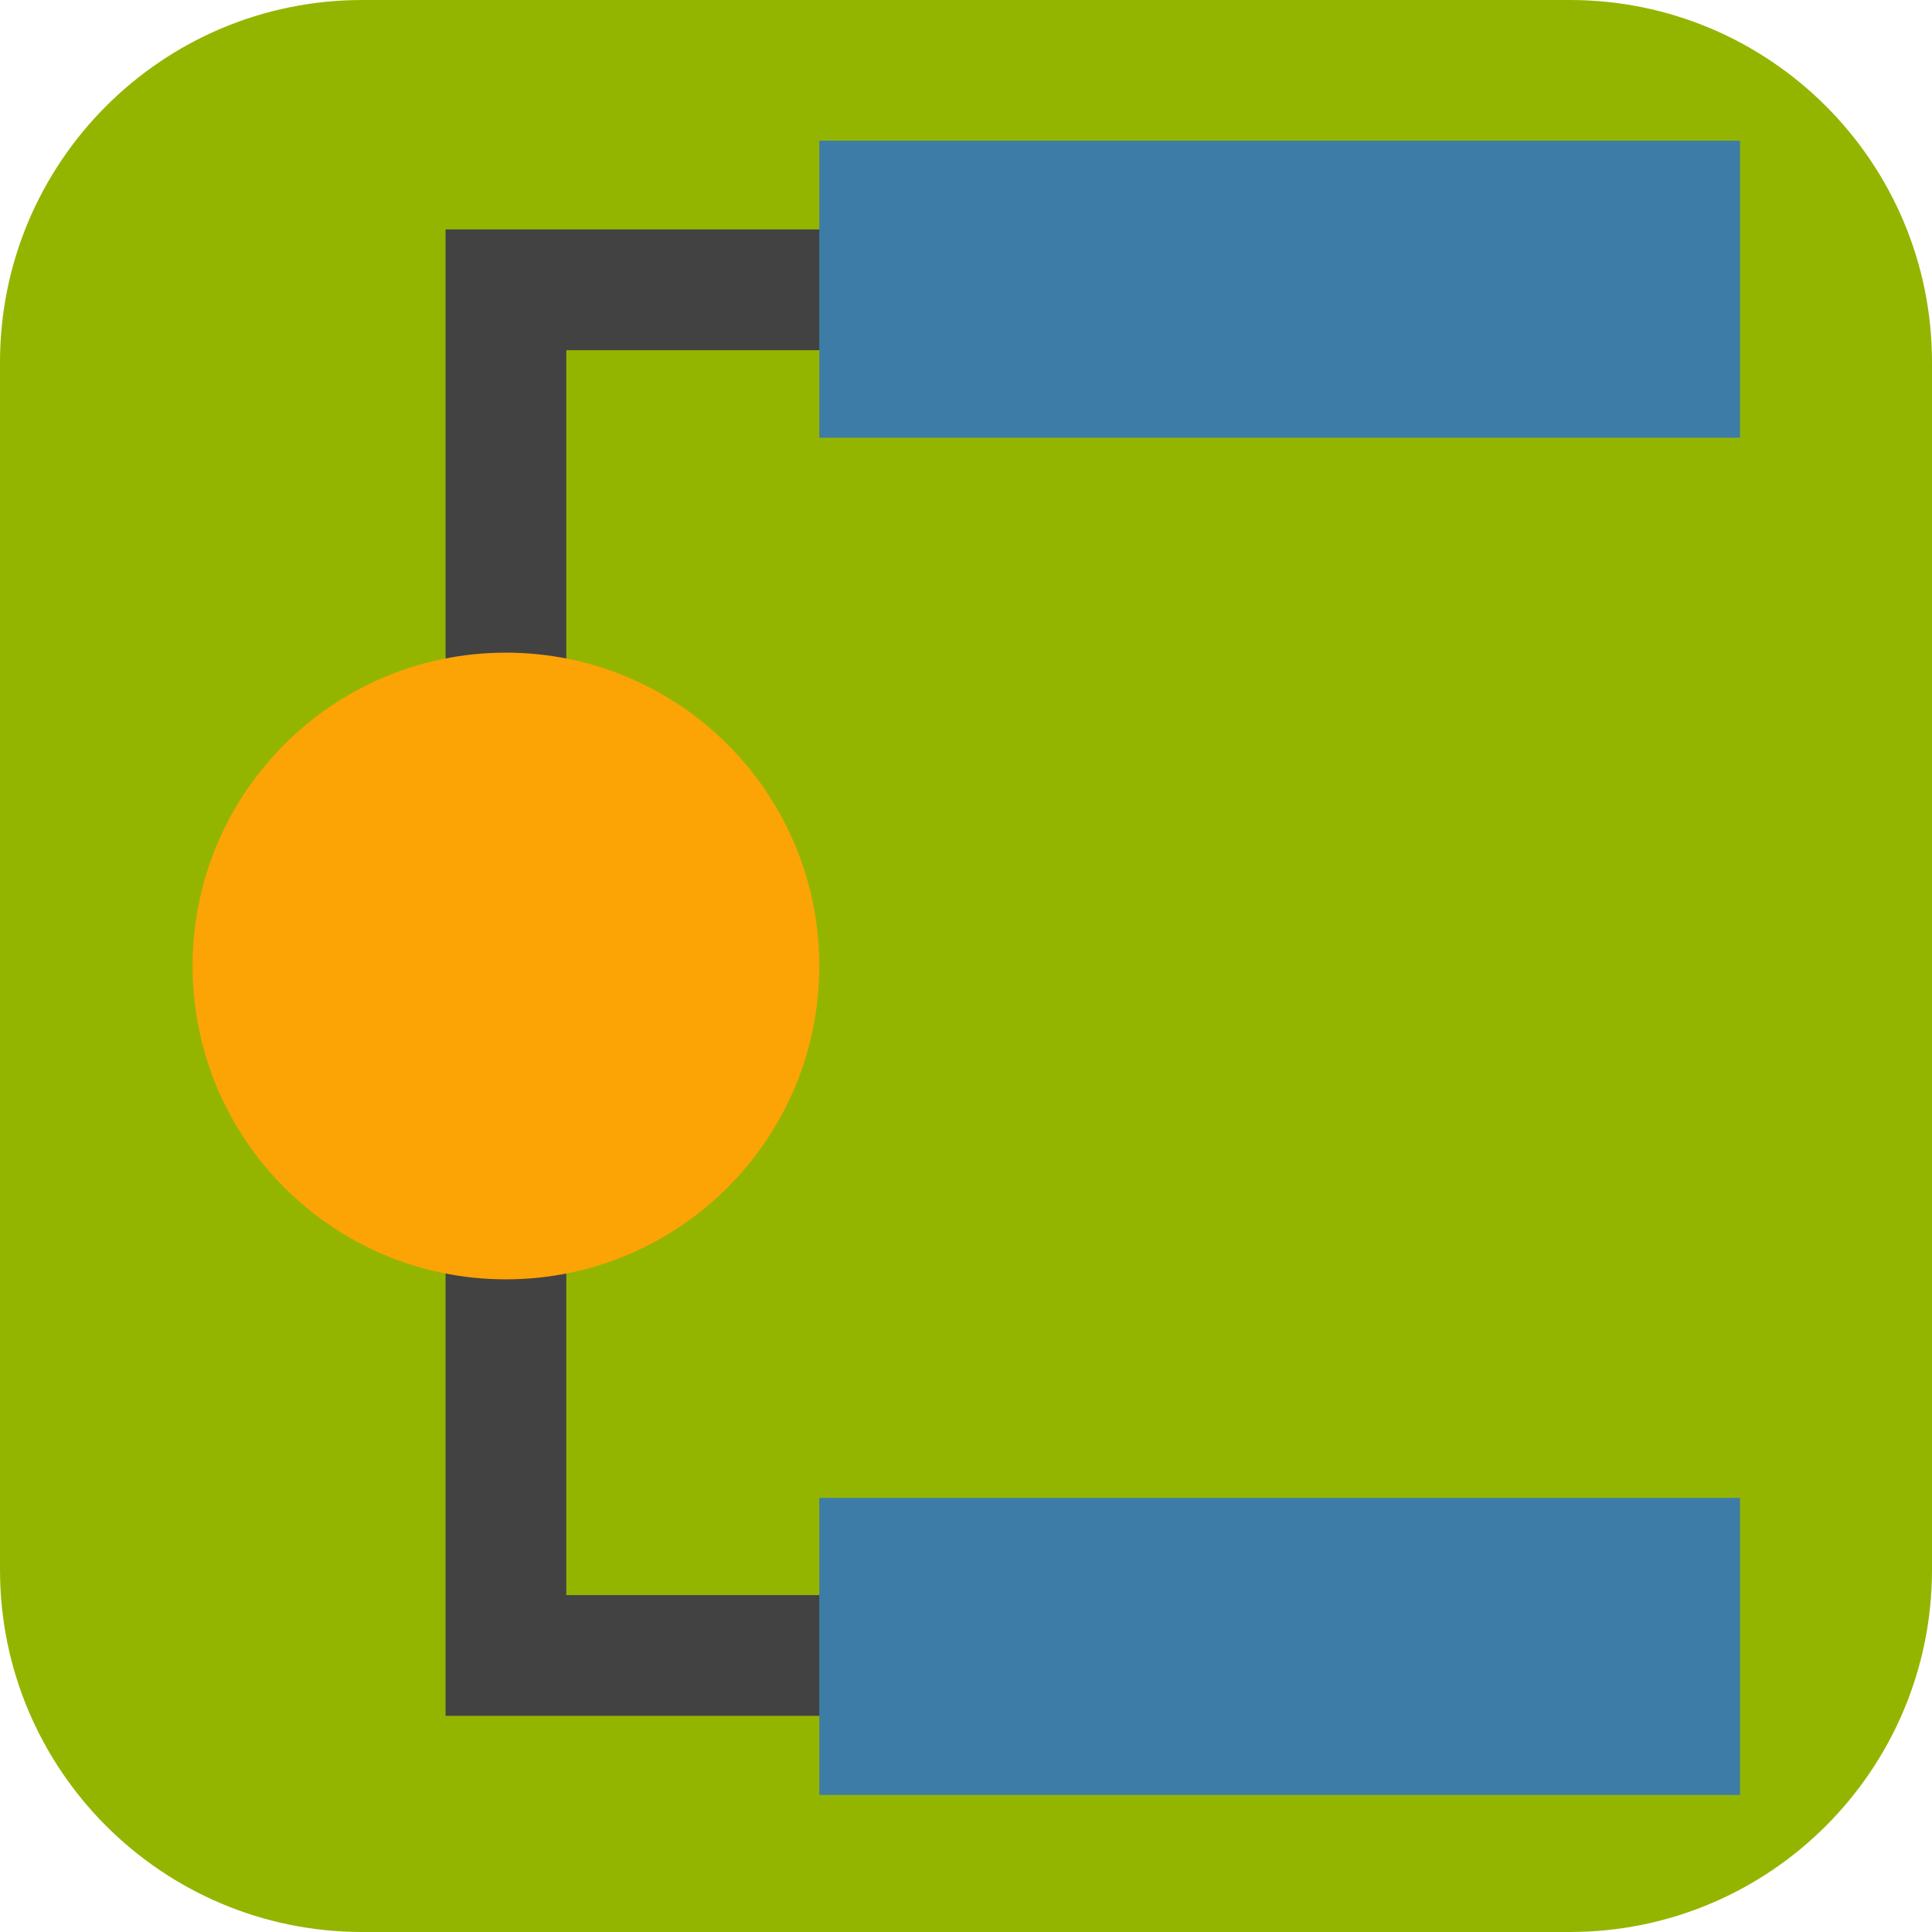
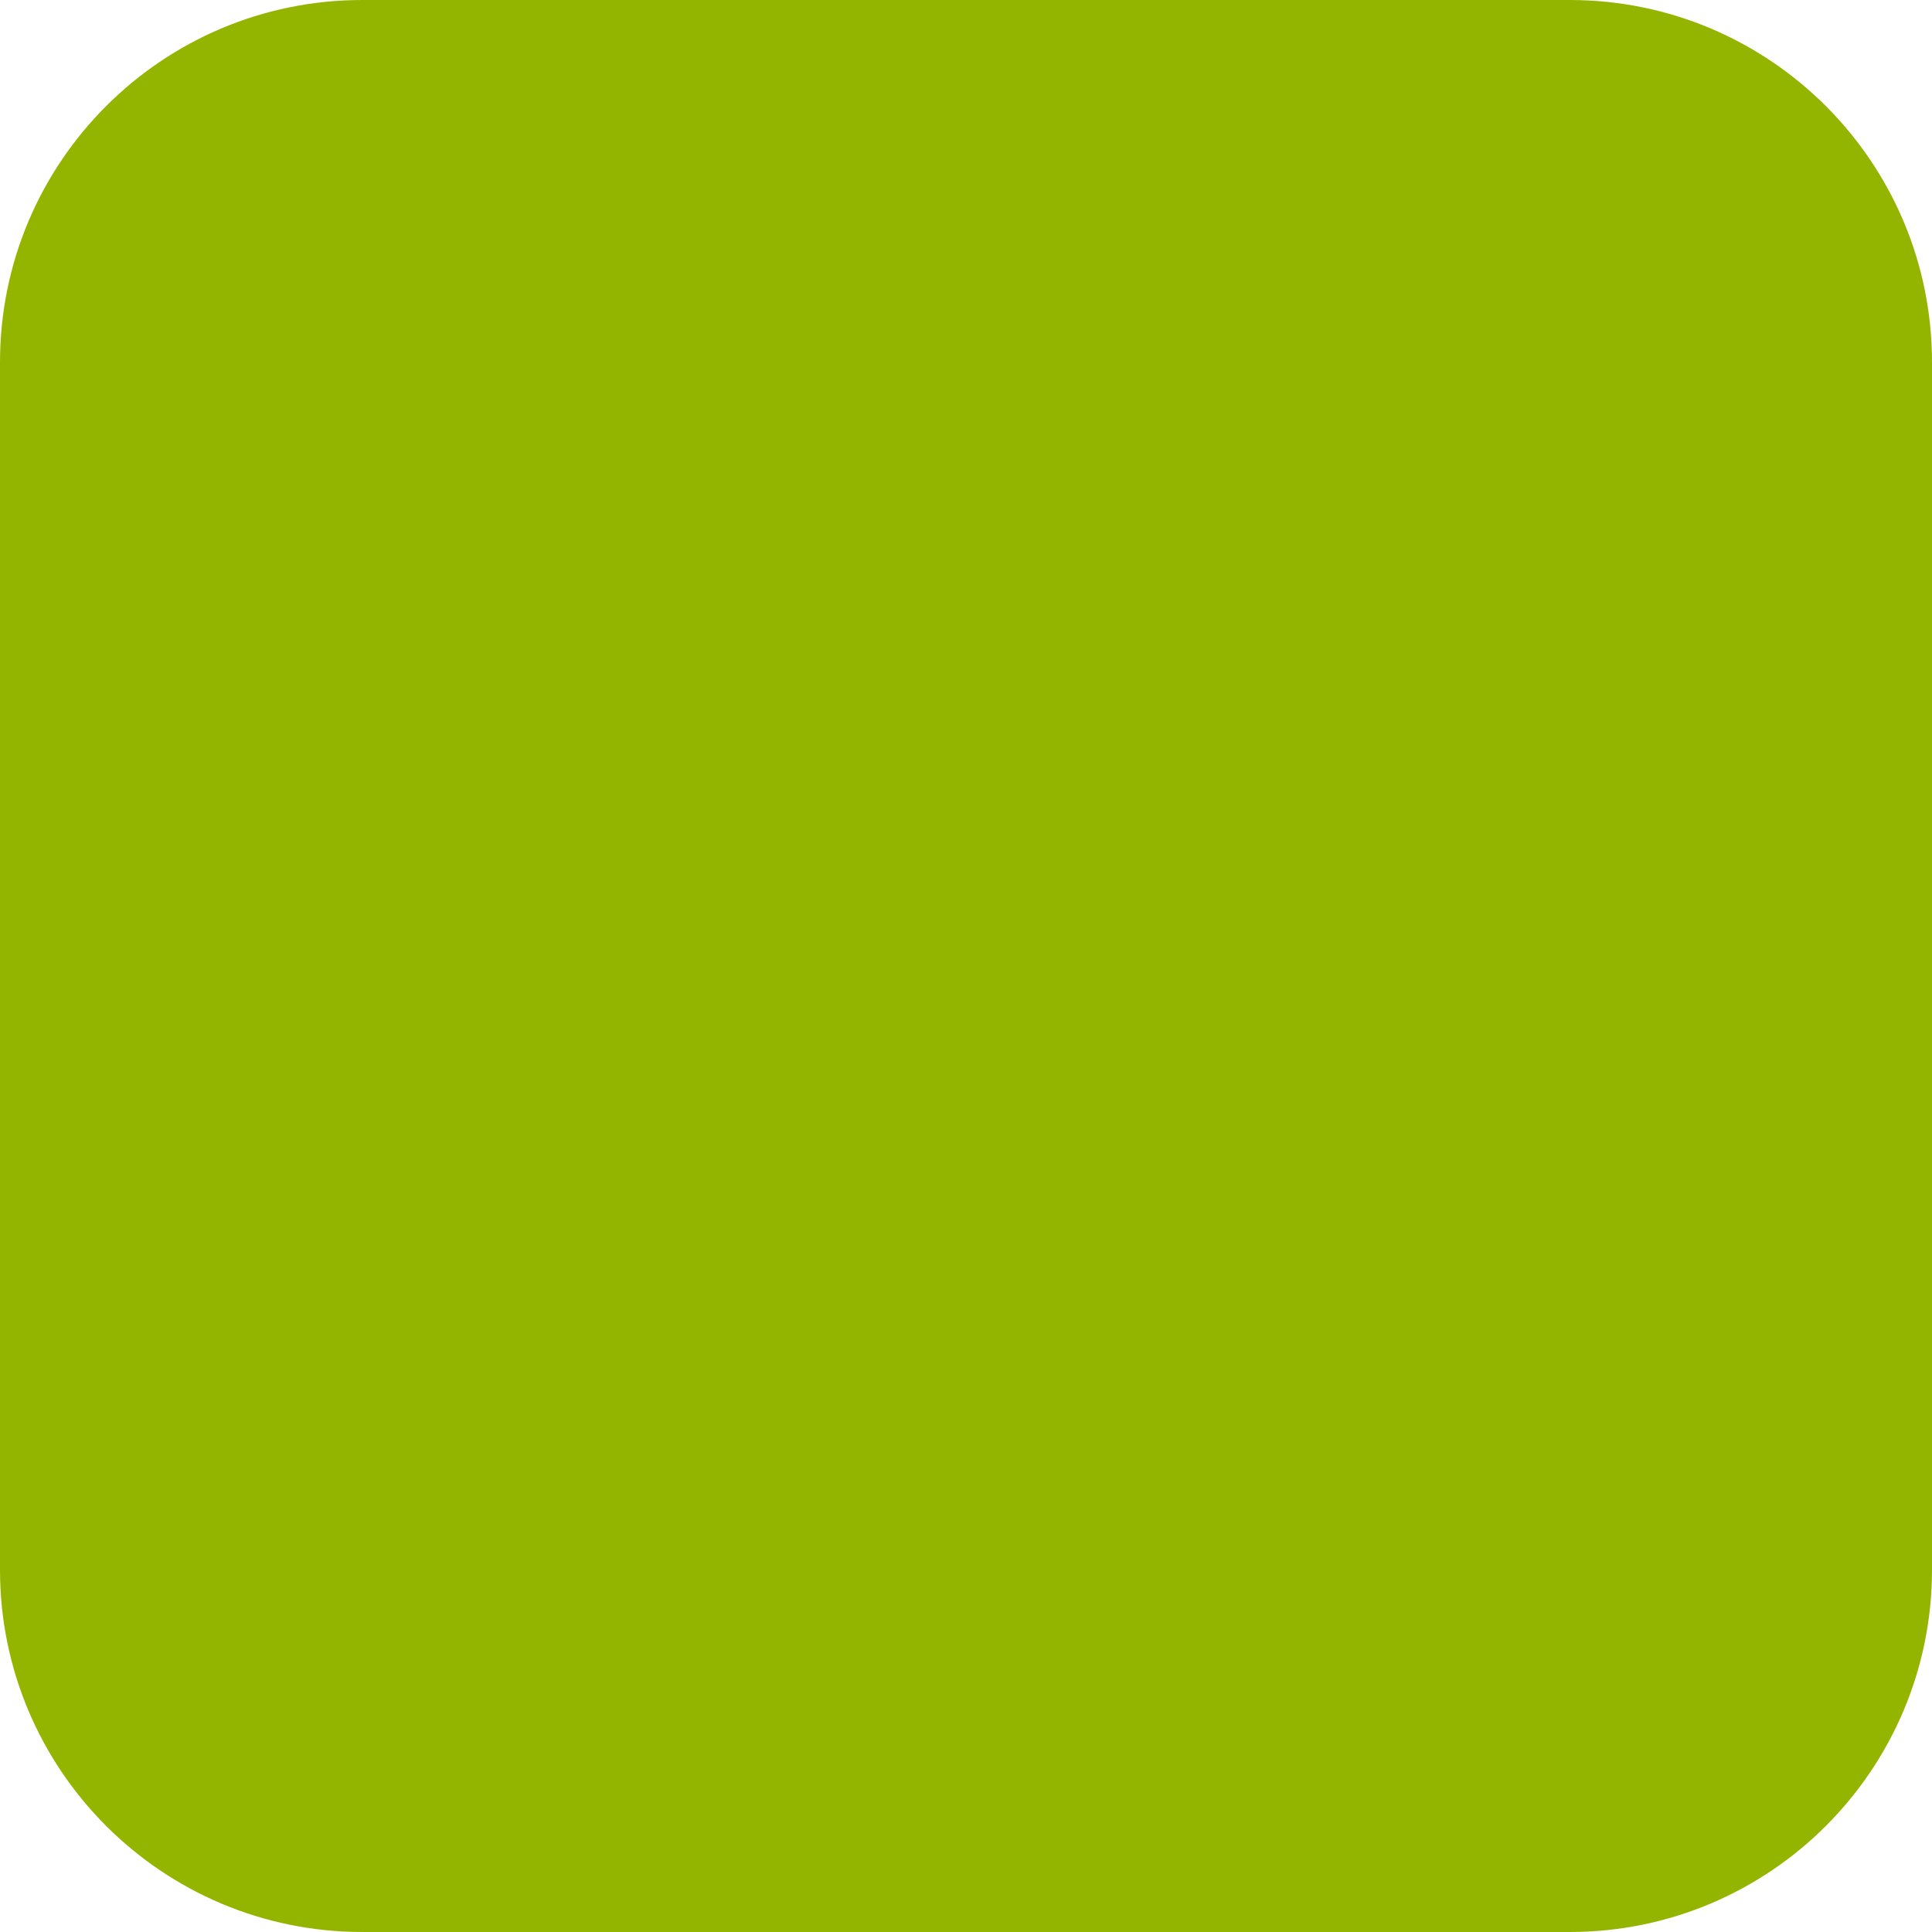
- <svg xmlns="http://www.w3.org/2000/svg" viewBox="0 0 32 32">
+ <svg xmlns="http://www.w3.org/2000/svg" id="Layer_2" data-name="Layer 2" viewBox="0 0 32 32">
  <defs>
-     <style>.cls-1{fill:#94b500;}.cls-2{fill:none;stroke:#424242;stroke-miterlimit:10;stroke-width:2px;}.cls-3{fill:#3d7ca6;}.cls-4{fill:#fca306;}</style>
+     <style>.cls-1{fill:#94b500;}</style>
  </defs>
-   <g id="Layer_2" data-name="Layer 2">
-     <rect class="cls-1" width="32" height="32" rx="6" ry="6" />
-   </g>
-   <g id="Layer_11" data-name="Layer 11">
-     <polyline class="cls-2" points="19.19 27.42 8.38 27.42 8.38 4.8 19.19 4.8" />
-     <rect class="cls-3" x="13.57" y="2.33" width="15.25" height="4.92" />
-     <rect class="cls-3" x="13.57" y="24.81" width="15.25" height="4.92" />
-     <circle class="cls-4" cx="8.38" cy="16" r="5.19" />
-   </g>
+   <rect class="cls-1" width="32" height="32" rx="6" ry="6" />
</svg>
